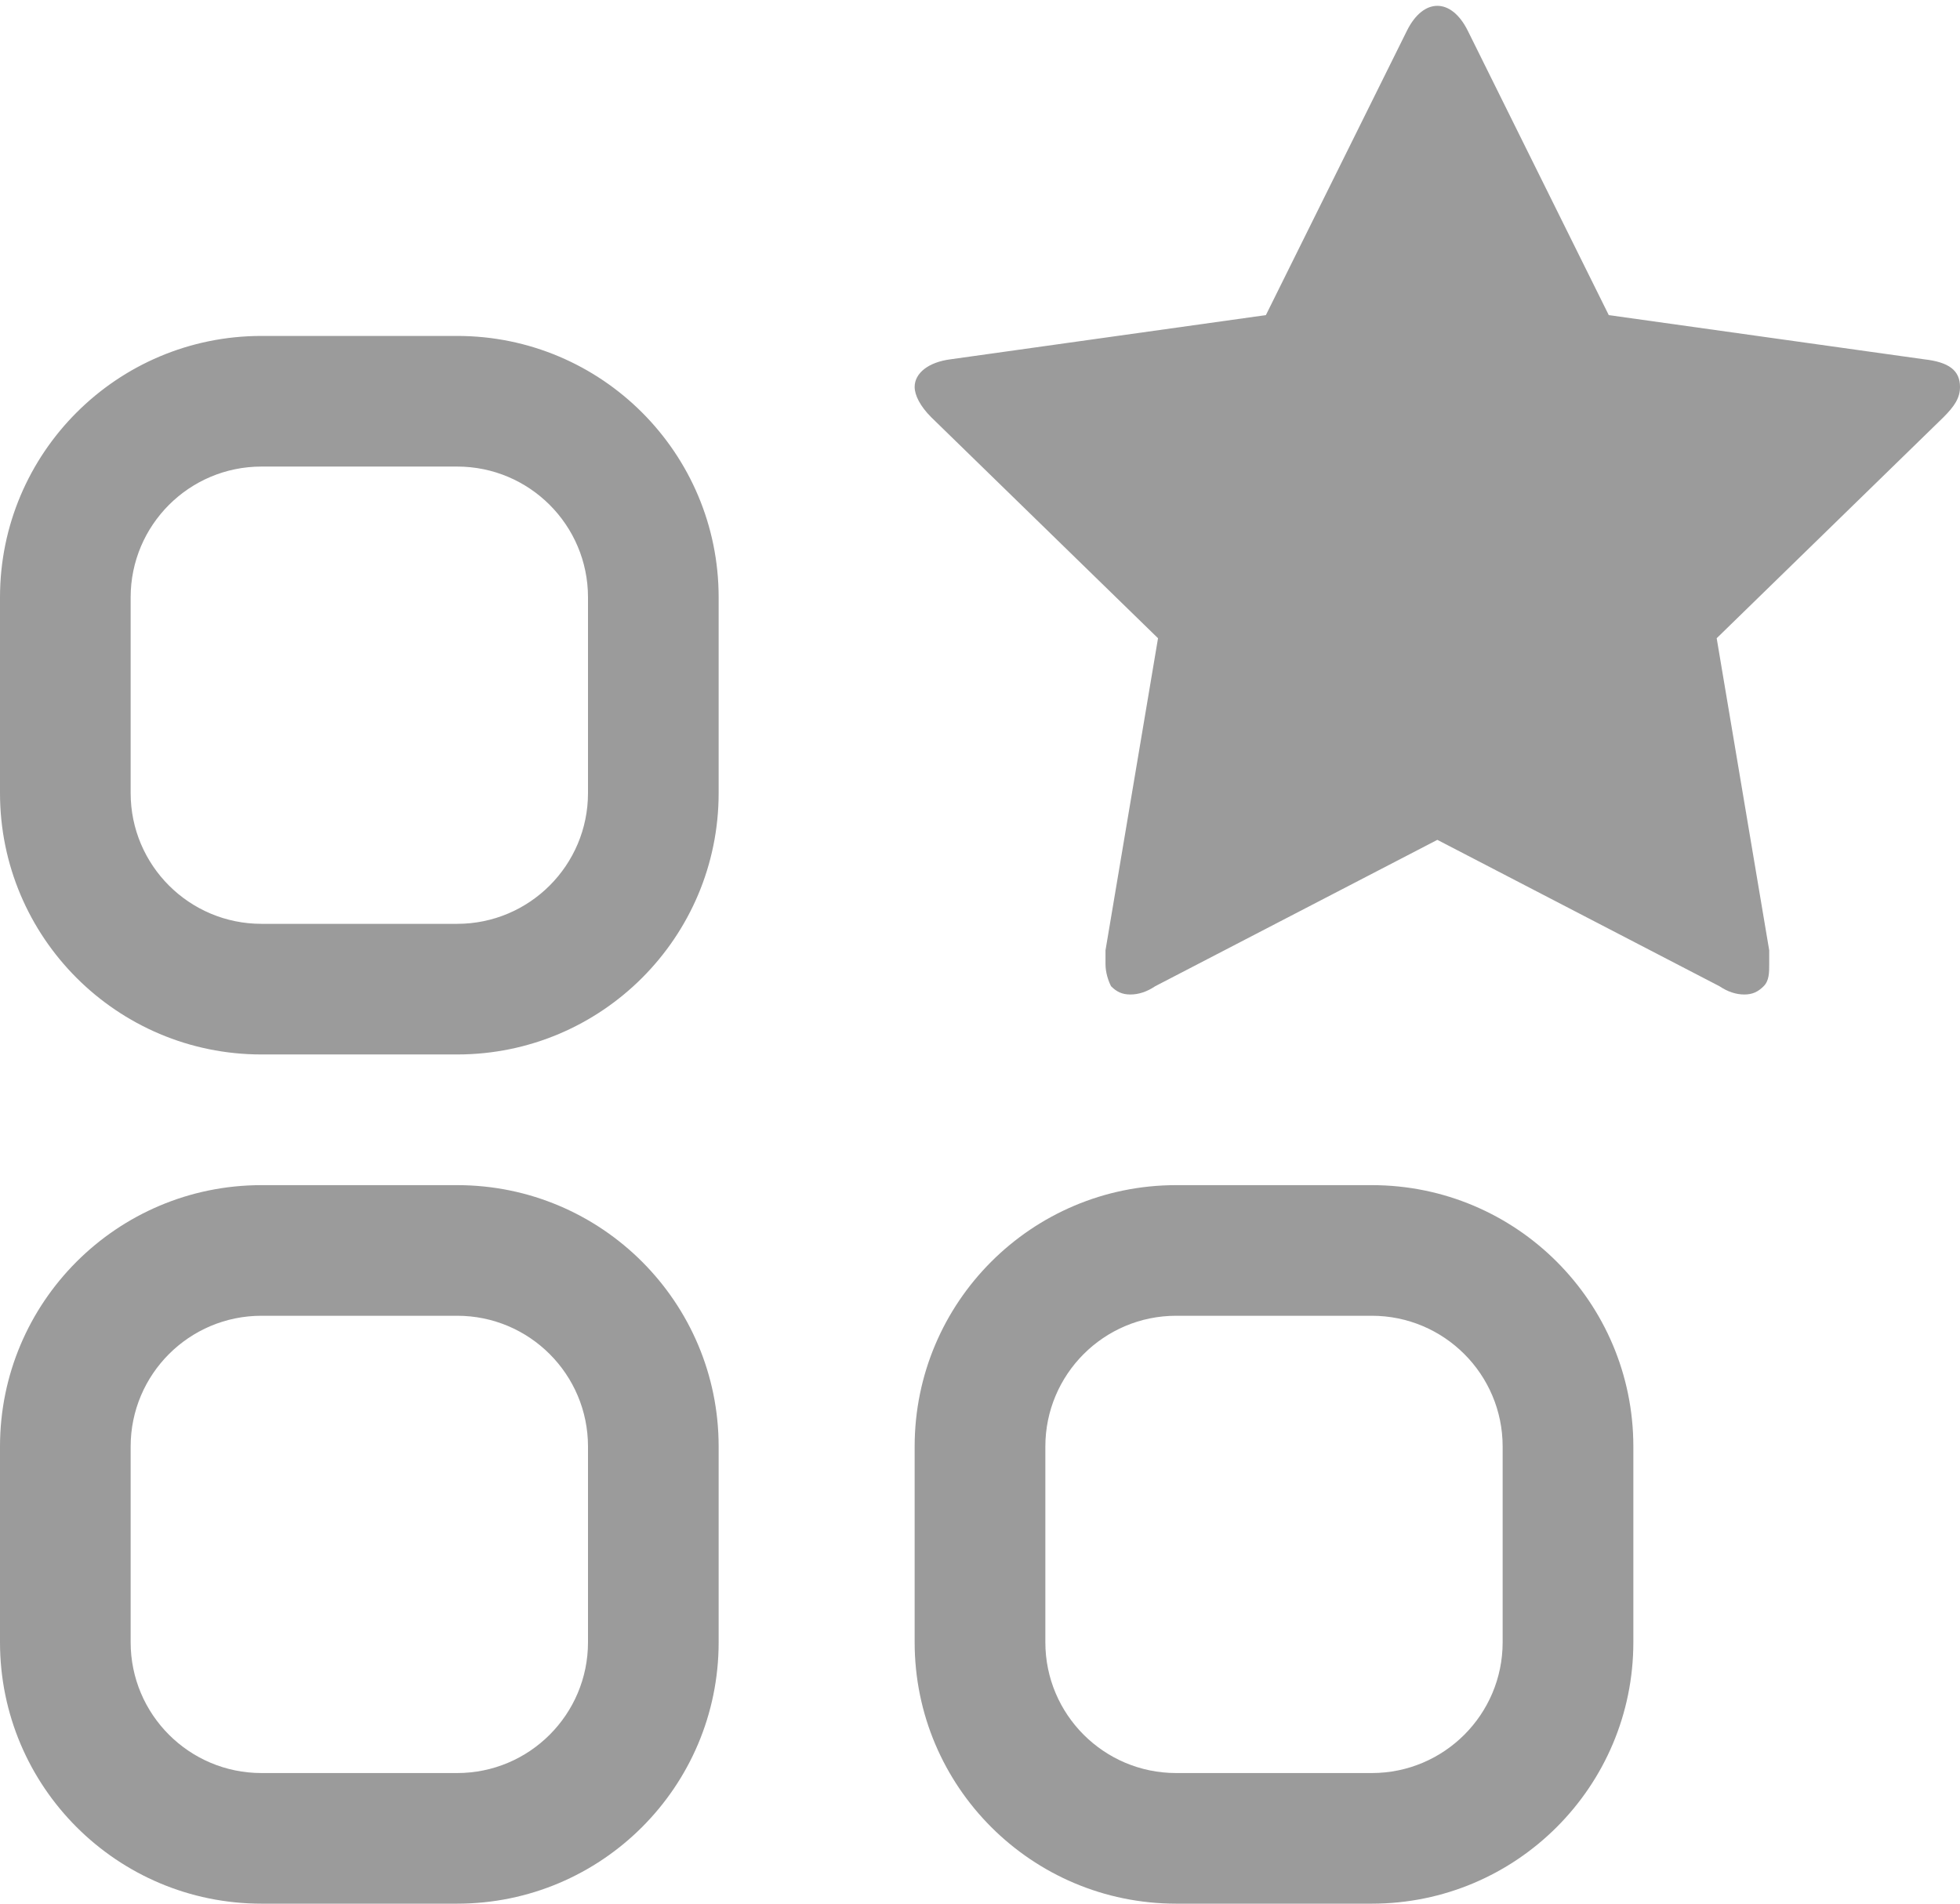
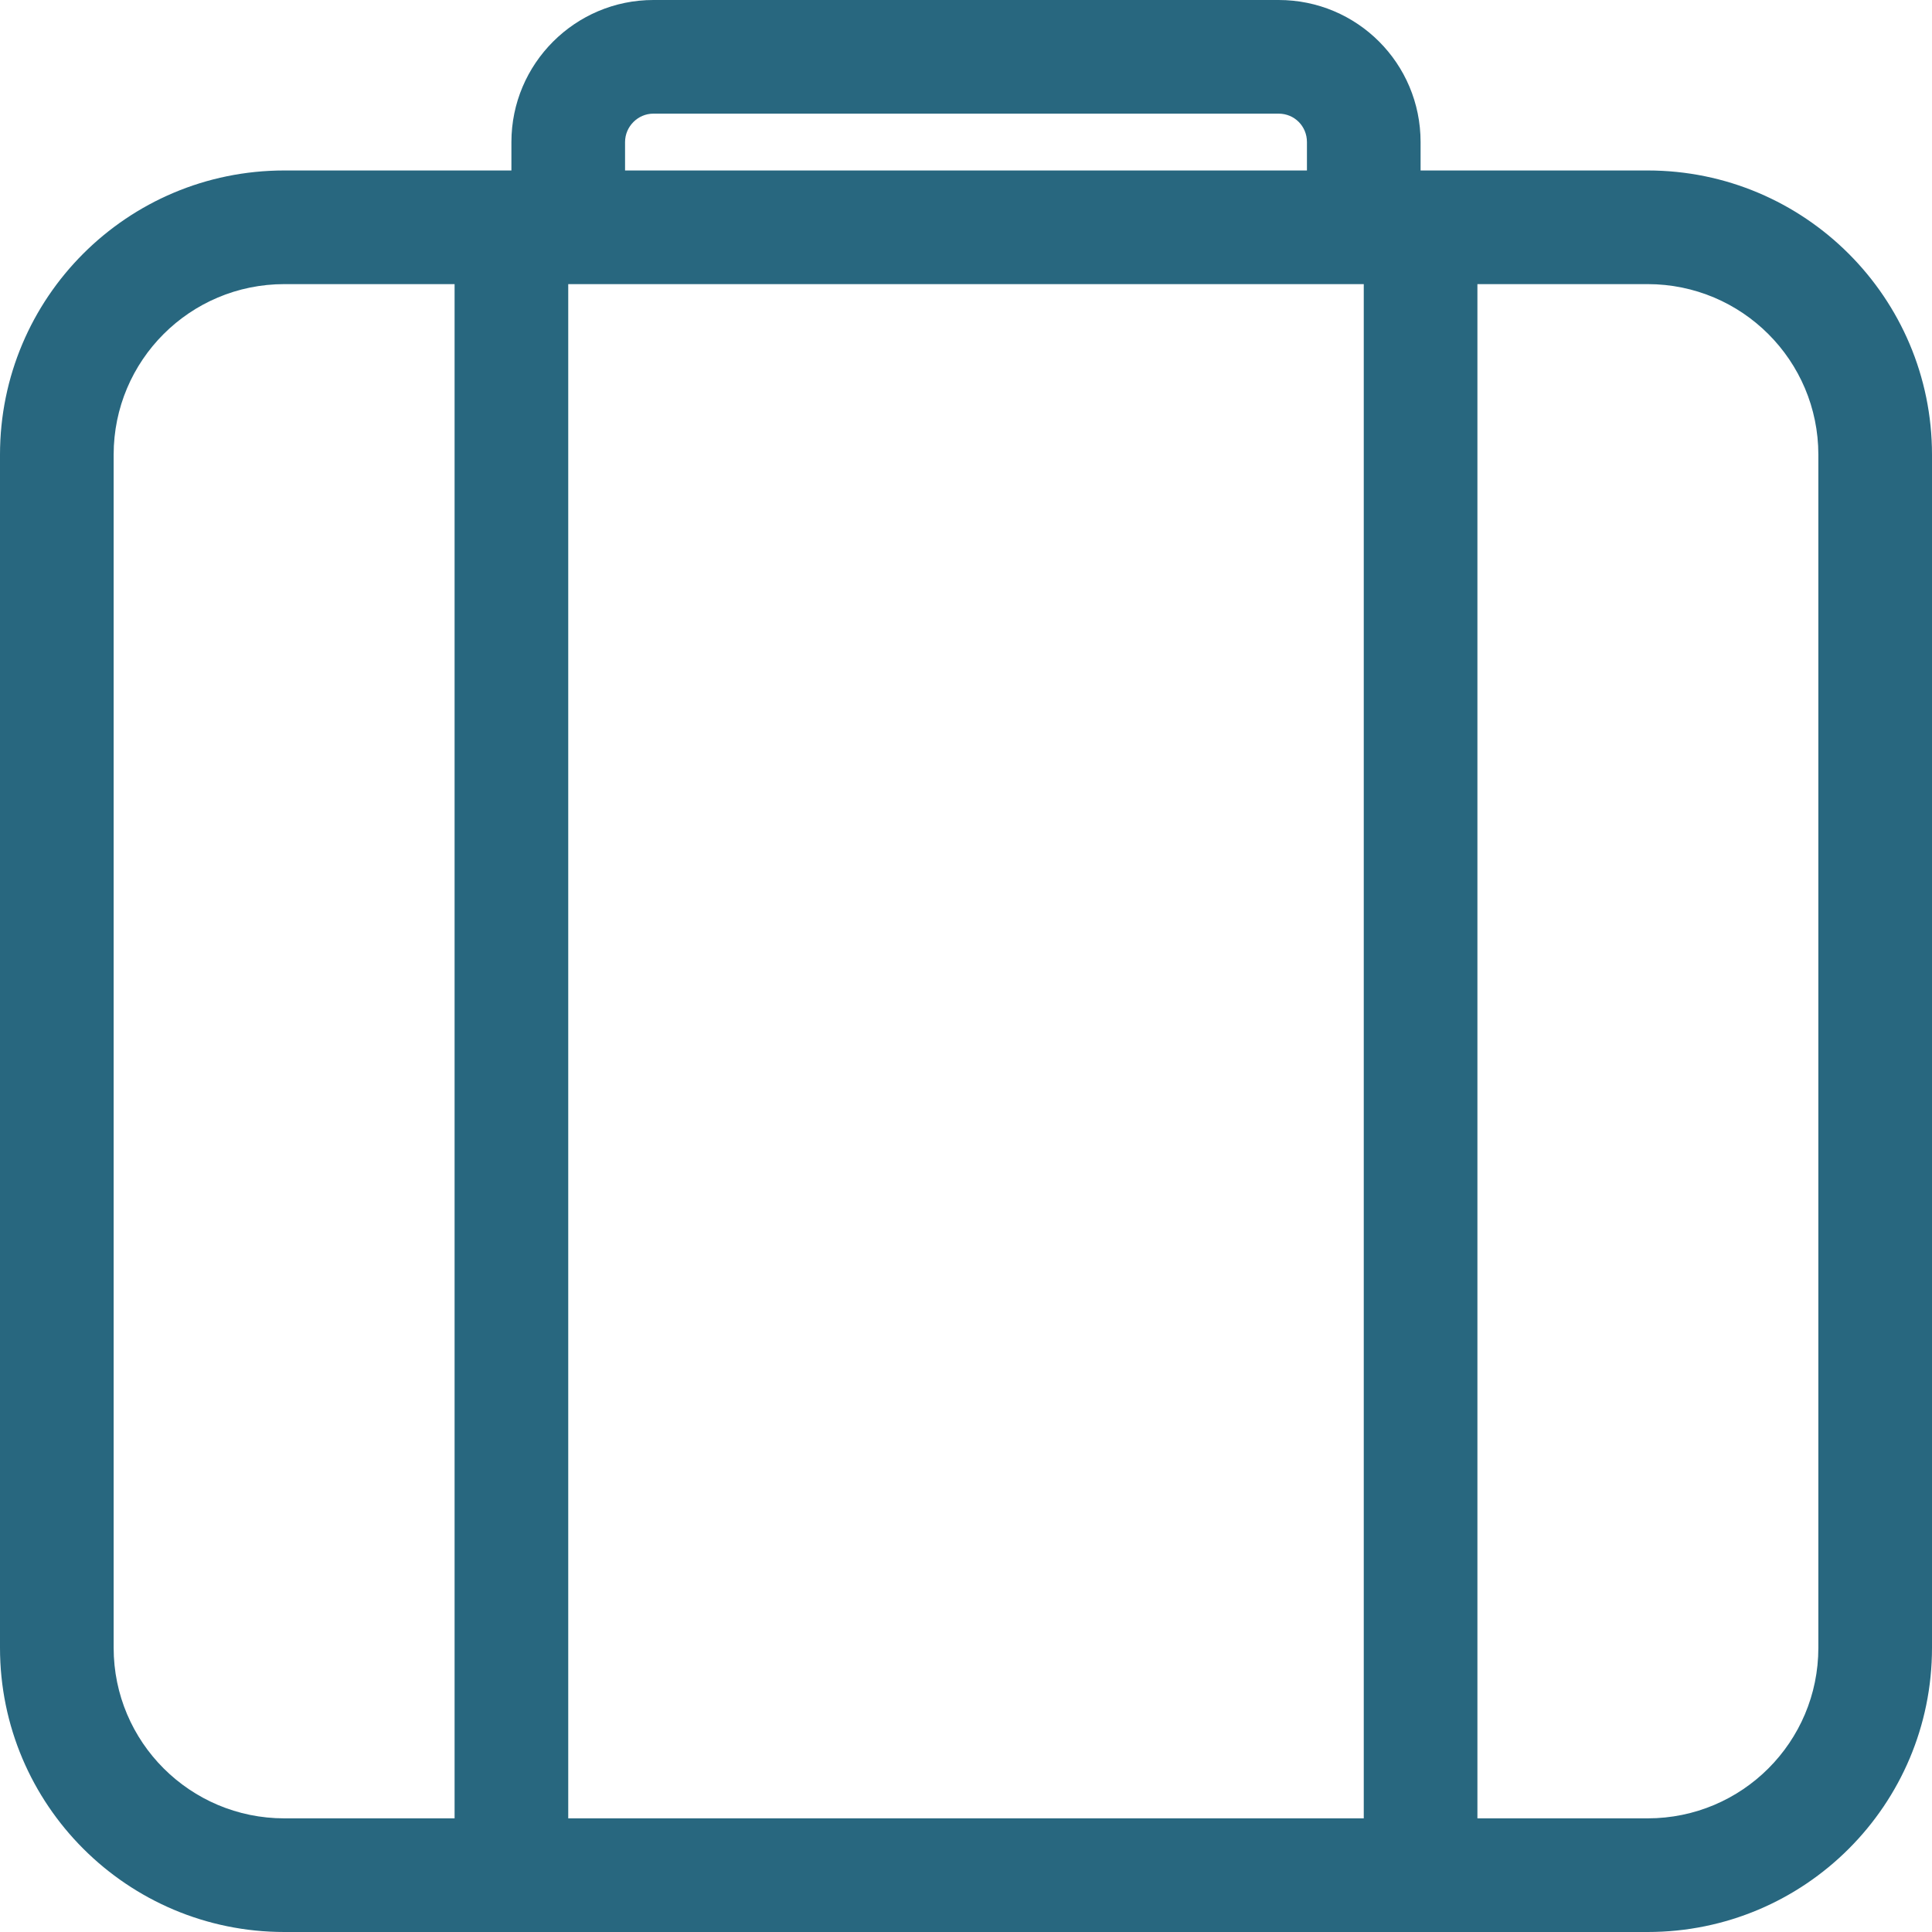
- <svg xmlns="http://www.w3.org/2000/svg" width="35px" height="34px" viewBox="0 0 35 34" version="1.1">
+ <svg xmlns="http://www.w3.org/2000/svg" width="34px" height="34px" viewBox="0 0 34 34" version="1.1">
  <defs />
-   <g id="Page-2" stroke="none" stroke-width="1" fill="none" fill-rule="evenodd">
-     <path d="M0,10.669 C0,8.091 2.09,6 4.669,6 L8.164,6 C10.743,6 12.833,8.09 12.833,10.669 L12.833,14.164 C12.833,16.743 10.743,18.833 8.164,18.833 L4.669,18.833 C2.091,18.833 0,16.743 0,14.164 L0,10.669 Z M2.333,10.669 L2.333,14.164 C2.333,15.454 3.379,16.5 4.669,16.5 L8.164,16.5 C9.454,16.5 10.5,15.454 10.5,14.164 L10.5,10.669 C10.5,9.379 9.454,8.333 8.164,8.333 L4.669,8.333 C3.379,8.333 2.333,9.379 2.333,10.669 Z M0,25.836 C0,23.257 2.09,21.167 4.669,21.167 L8.164,21.167 C10.743,21.167 12.833,23.257 12.833,25.836 L12.833,29.331 C12.833,31.909 10.743,34 8.164,34 L4.669,34 C2.091,34 0,31.91 0,29.331 L0,25.836 Z M2.333,25.836 L2.333,29.331 C2.333,30.621 3.379,31.667 4.669,31.667 L8.164,31.667 C9.454,31.667 10.5,30.621 10.5,29.331 L10.5,25.836 C10.5,24.546 9.454,23.5 8.164,23.5 L4.669,23.5 C3.379,23.5 2.333,24.546 2.333,25.836 Z M16.333,25.836 C16.333,23.257 18.424,21.167 21.003,21.167 L24.497,21.167 C27.076,21.167 29.167,23.257 29.167,25.836 L29.167,29.331 C29.167,31.909 27.076,34 24.497,34 L21.003,34 C18.424,34 16.333,31.91 16.333,29.331 L16.333,25.836 Z M18.667,25.836 L18.667,29.331 C18.667,30.621 19.713,31.667 21.003,31.667 L24.497,31.667 C25.787,31.667 26.833,30.621 26.833,29.331 L26.833,25.836 C26.833,24.546 25.787,23.5 24.497,23.5 L21.003,23.5 C19.713,23.5 18.667,24.546 18.667,25.836 Z M35,6.911 C35,7.108 34.901,7.256 34.704,7.453 L30.655,11.399 L31.593,16.973 L31.593,17.22 C31.593,17.368 31.593,17.516 31.494,17.614 C31.395,17.713 31.296,17.762 31.148,17.762 C31,17.762 30.852,17.713 30.704,17.614 L25.667,15 L20.629,17.614 C20.482,17.713 20.333,17.762 20.185,17.762 C20.037,17.762 19.938,17.713 19.84,17.614 C19.79,17.516 19.741,17.368 19.741,17.22 L19.741,16.973 L20.679,11.399 L16.63,7.453 C16.432,7.256 16.333,7.058 16.333,6.911 C16.333,6.664 16.58,6.467 16.976,6.417 L22.605,5.628 L25.124,0.548 C25.272,0.251 25.469,0.104 25.667,0.104 C25.864,0.104 26.062,0.251 26.21,0.548 L28.728,5.628 L34.358,6.417 C34.802,6.467 35,6.615 35,6.911 Z" id="Combined-Shape" fill="#9B9B9B" />
+   <g id="V7---Kits-2" stroke="none" stroke-width="1" fill="none" fill-rule="evenodd">
+     <g id="Browse-Kit" transform="translate(-359, -452)" fill-rule="nonzero" fill="#28677F">
+       <g id="Group-2-Copy-2" transform="translate(359, 452)">
+         <path d="M2,8.002 L2,28.998 C2,30.656 3.345,32 5.004,32 L28.996,32 C30.657,32 32,30.657 32,28.998 L32,8.002 C32,6.344 30.655,5 28.996,5 L5.004,5 C3.343,5 2,6.343 2,8.002 Z M9,3 L9,2.5 C9,1.121 10.122,0 11.498,0 L22.502,0 C23.883,0 25,1.115 25,2.5 L25,3 L28.996,3 C31.759,3 34,5.24 34,8.002 L34,28.998 C34,31.762 31.762,34 28.996,34 L5.004,34 C2.241,34 0,31.76 0,28.998 L0,8.002 C0,5.238 2.238,3 5.004,3 L9,3 Z M11,3 L23,3 L23,2.5 C23,2.22 22.779,2 22.502,2 L11.498,2 C11.226,2 11,2.226 11,2.5 L11,3 Z M24,3.5 L26,3.5 L26,32.5 L24,32.5 M8,3.5 L10,3.5 L10,32.5 L8,32.5" id="Combined-Shape" />
+       </g>
+     </g>
  </g>
</svg>
